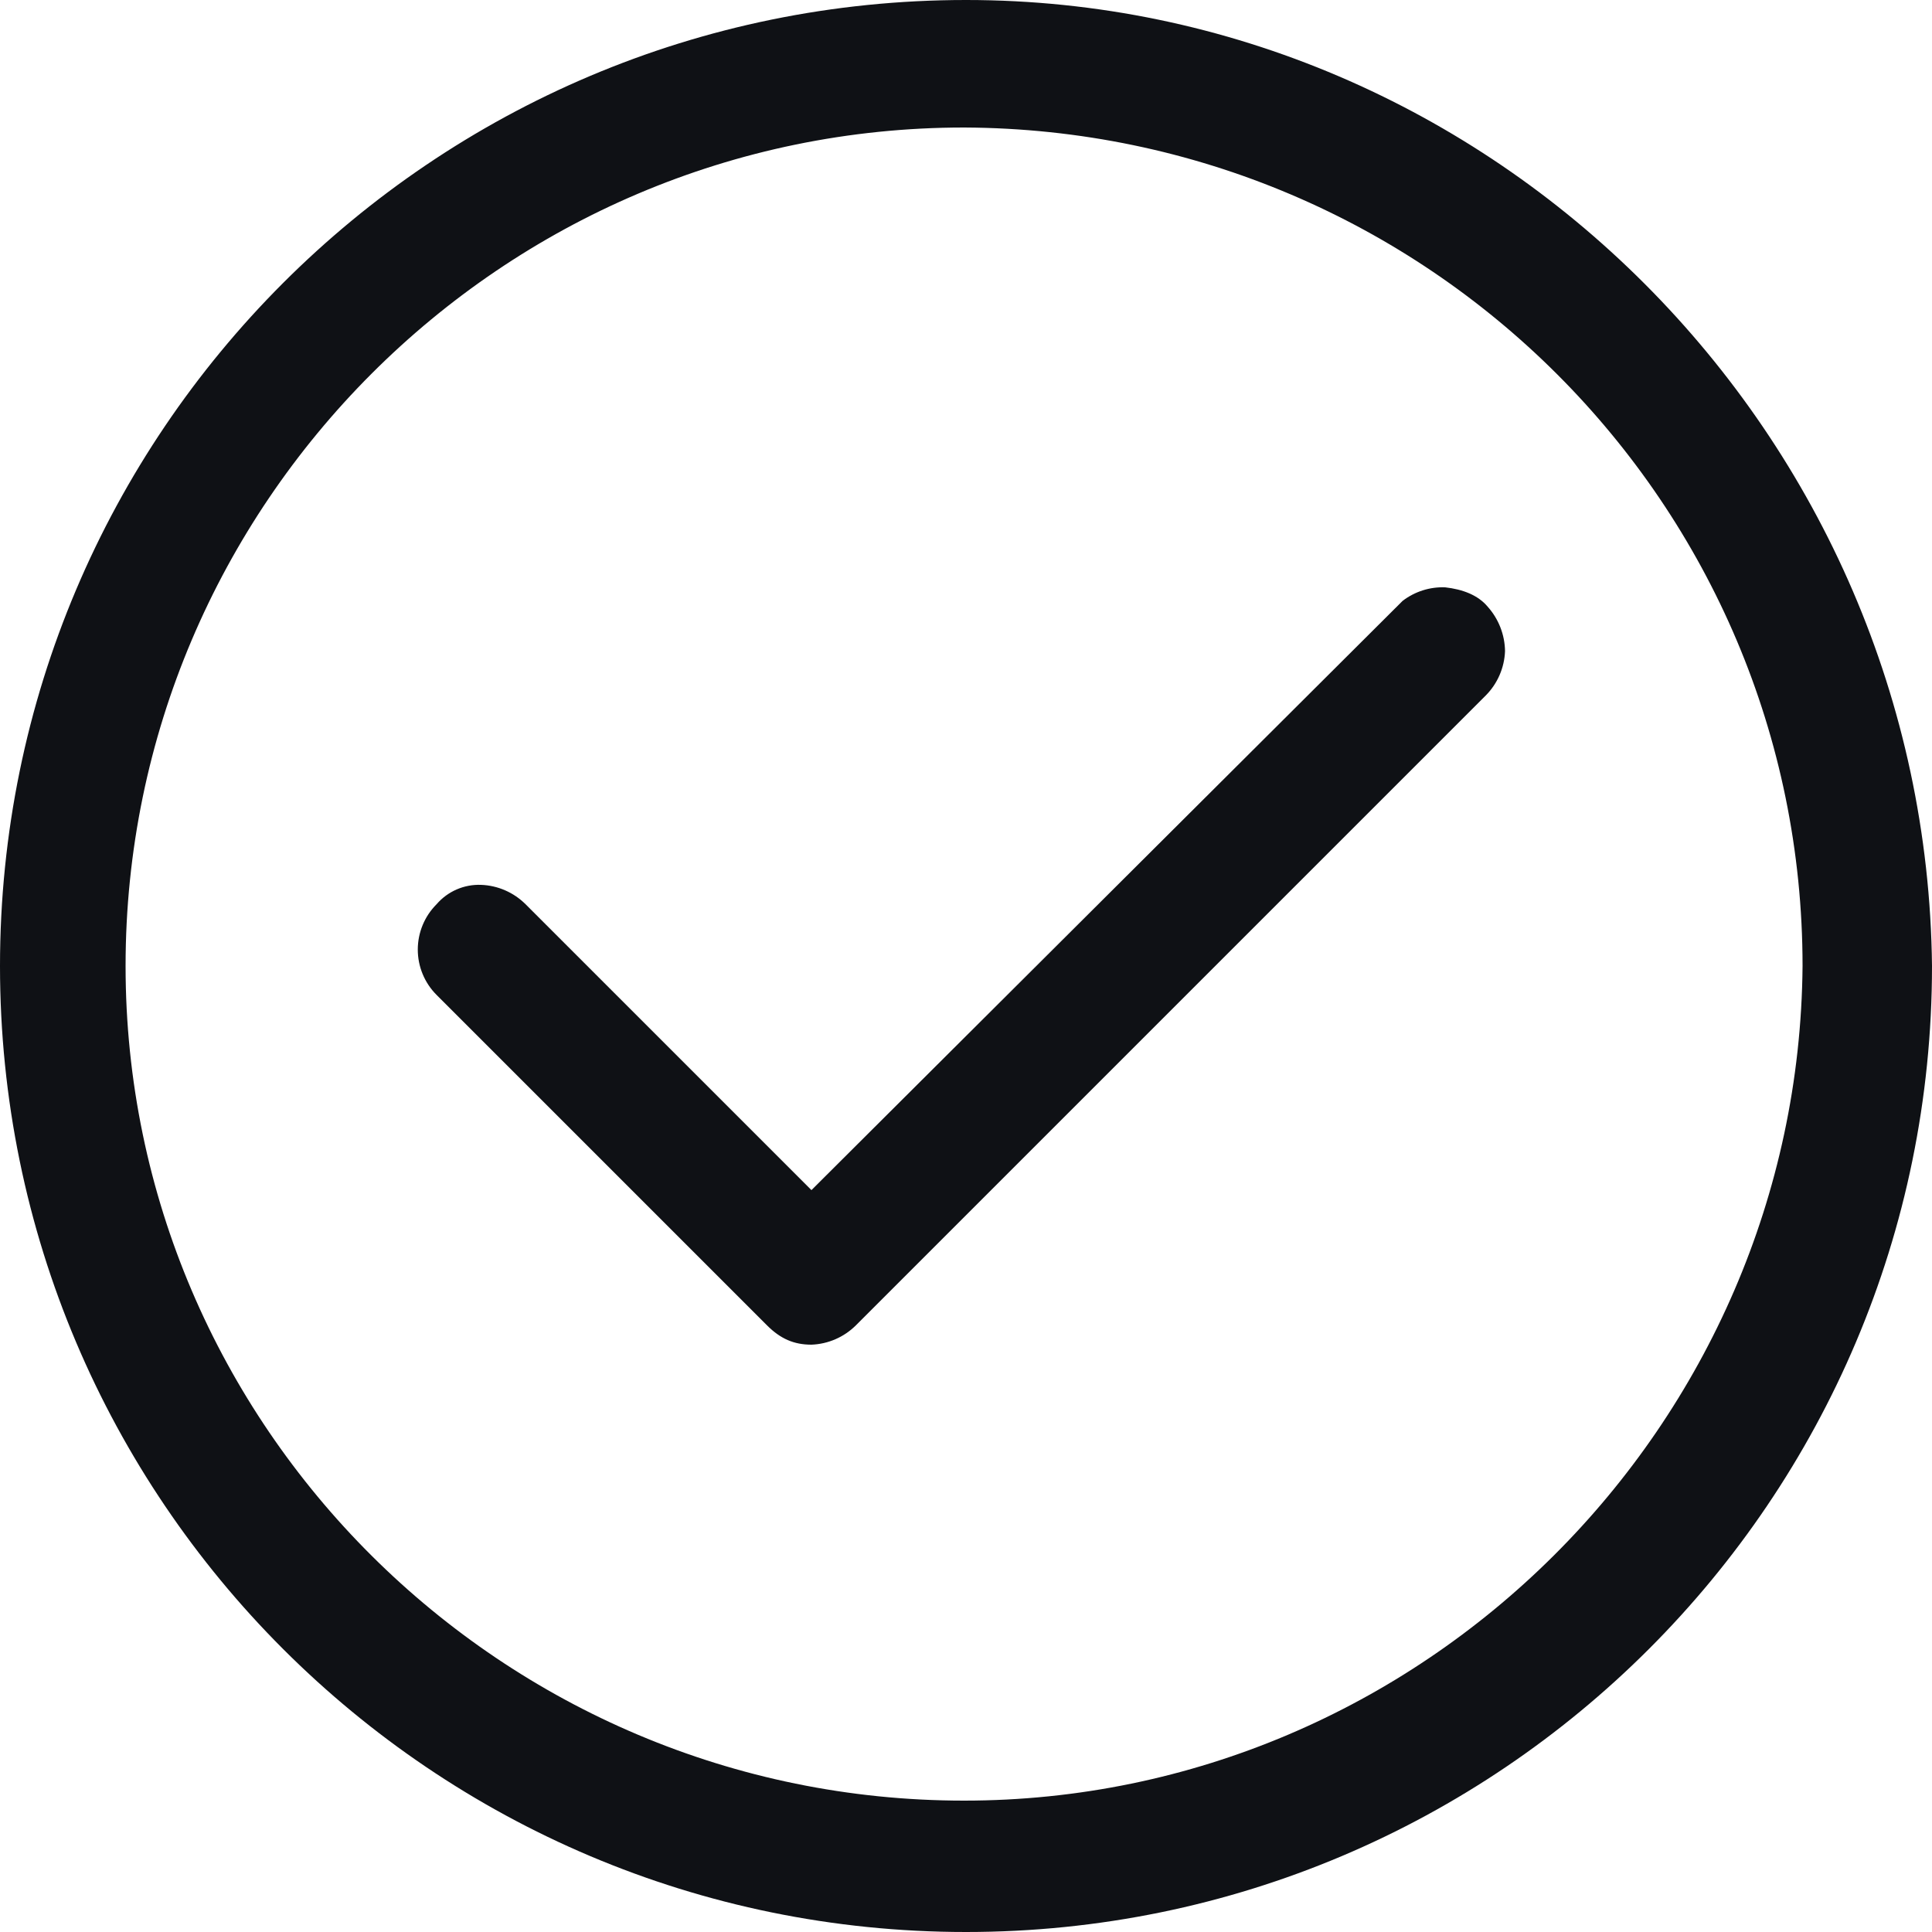
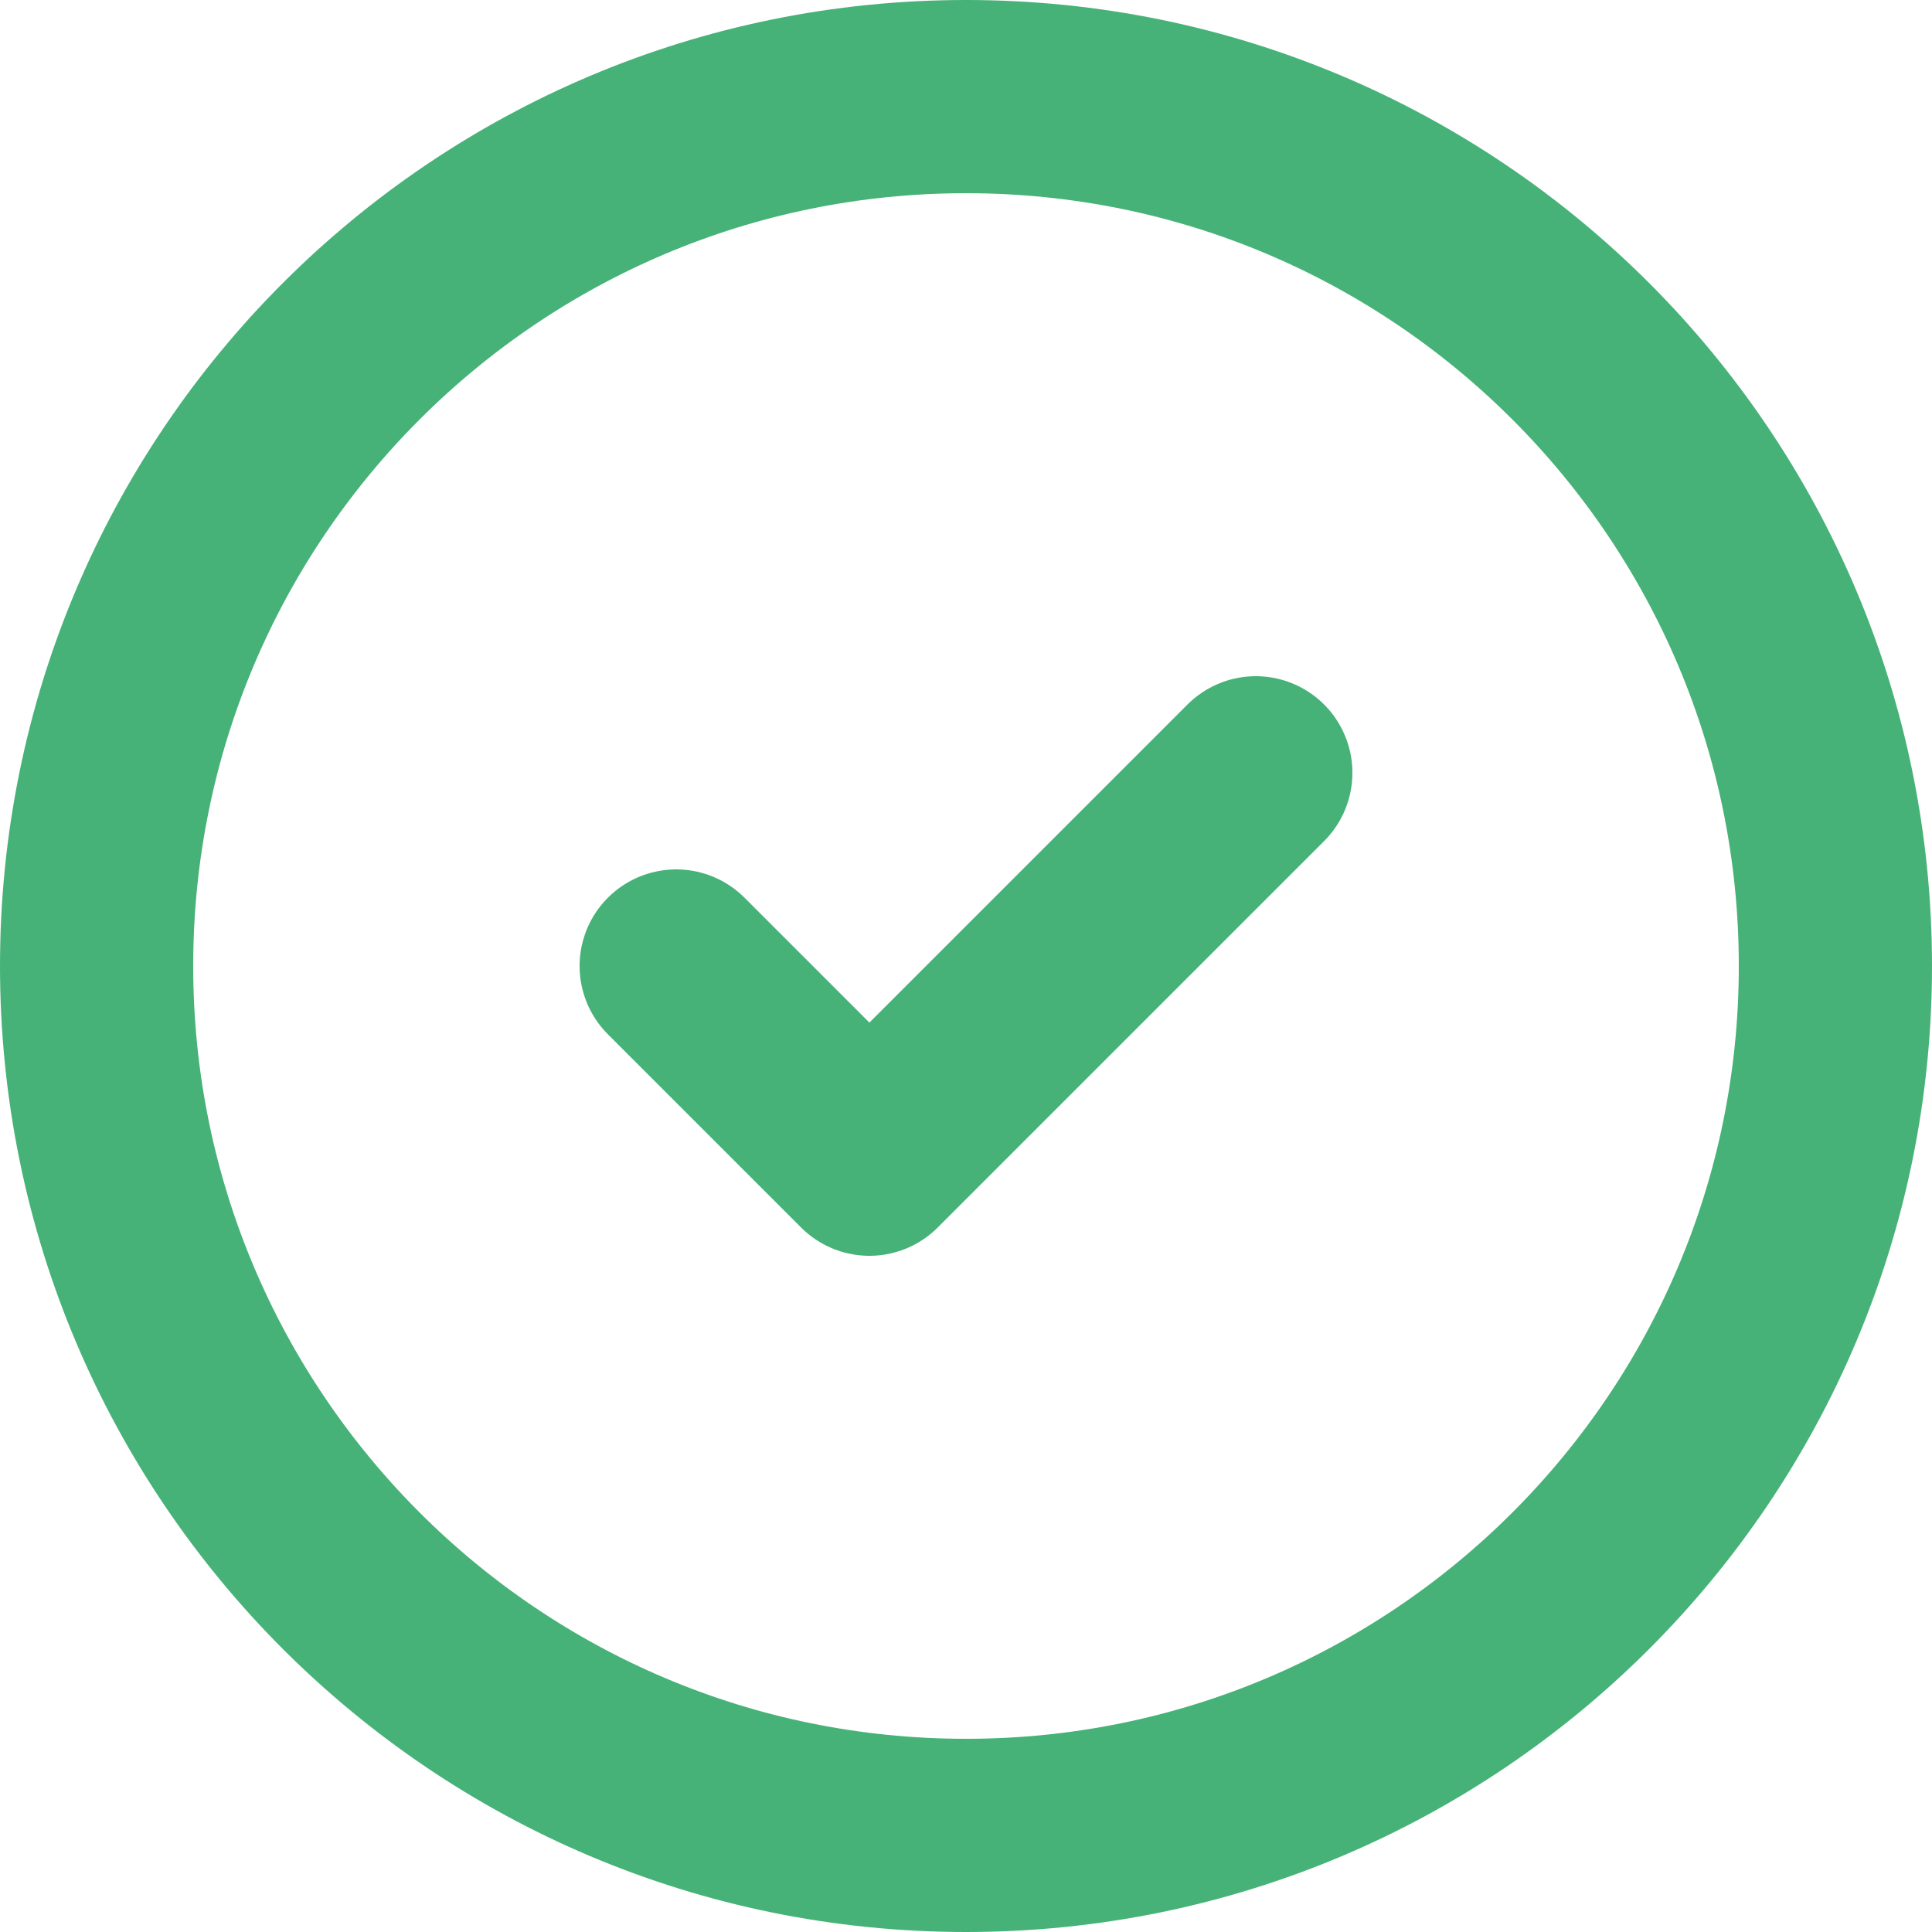
- <svg xmlns="http://www.w3.org/2000/svg" viewBox="0 0 16 16" fill="none">
-   <path d="M8 0C3.584 0 0 3.584 0 8s3.584 8 8 8 8-3.584 8-8c-.048-4.4-3.632-8-8-8Zm6.928 8c-.032 3.808-3.152 6.912-6.944 6.912C4.16 14.912 1.04 11.808 1.04 8c0-3.824 3.12-6.944 6.944-6.944 3.84.016 6.944 3.12 6.944 6.944Z" fill="#0F1115" />
-   <path d="M11.968 4.864a.545.545 0 0 0-.352.112L6.72 9.856 4.352 7.488a.551.551 0 0 0-.368-.16.463.463 0 0 0-.368.16.531.531 0 0 0 0 .752l2.736 2.736c.112.112.224.16.368.16a.551.551 0 0 0 .368-.16l5.216-5.216a.551.551 0 0 0 .16-.368.564.564 0 0 0-.144-.368c-.08-.096-.208-.144-.352-.16Z" fill="#0F1115" />
+ <svg xmlns="http://www.w3.org/2000/svg" width="20" height="20" fill="none">
+   <path stroke="#46B277" stroke-linecap="round" stroke-linejoin="round" stroke-width="2" d="m7 10 2 2 4-4m6 2a9 9 0 1 1-18 0 9 9 0 0 1 18 0Z" />
</svg>
